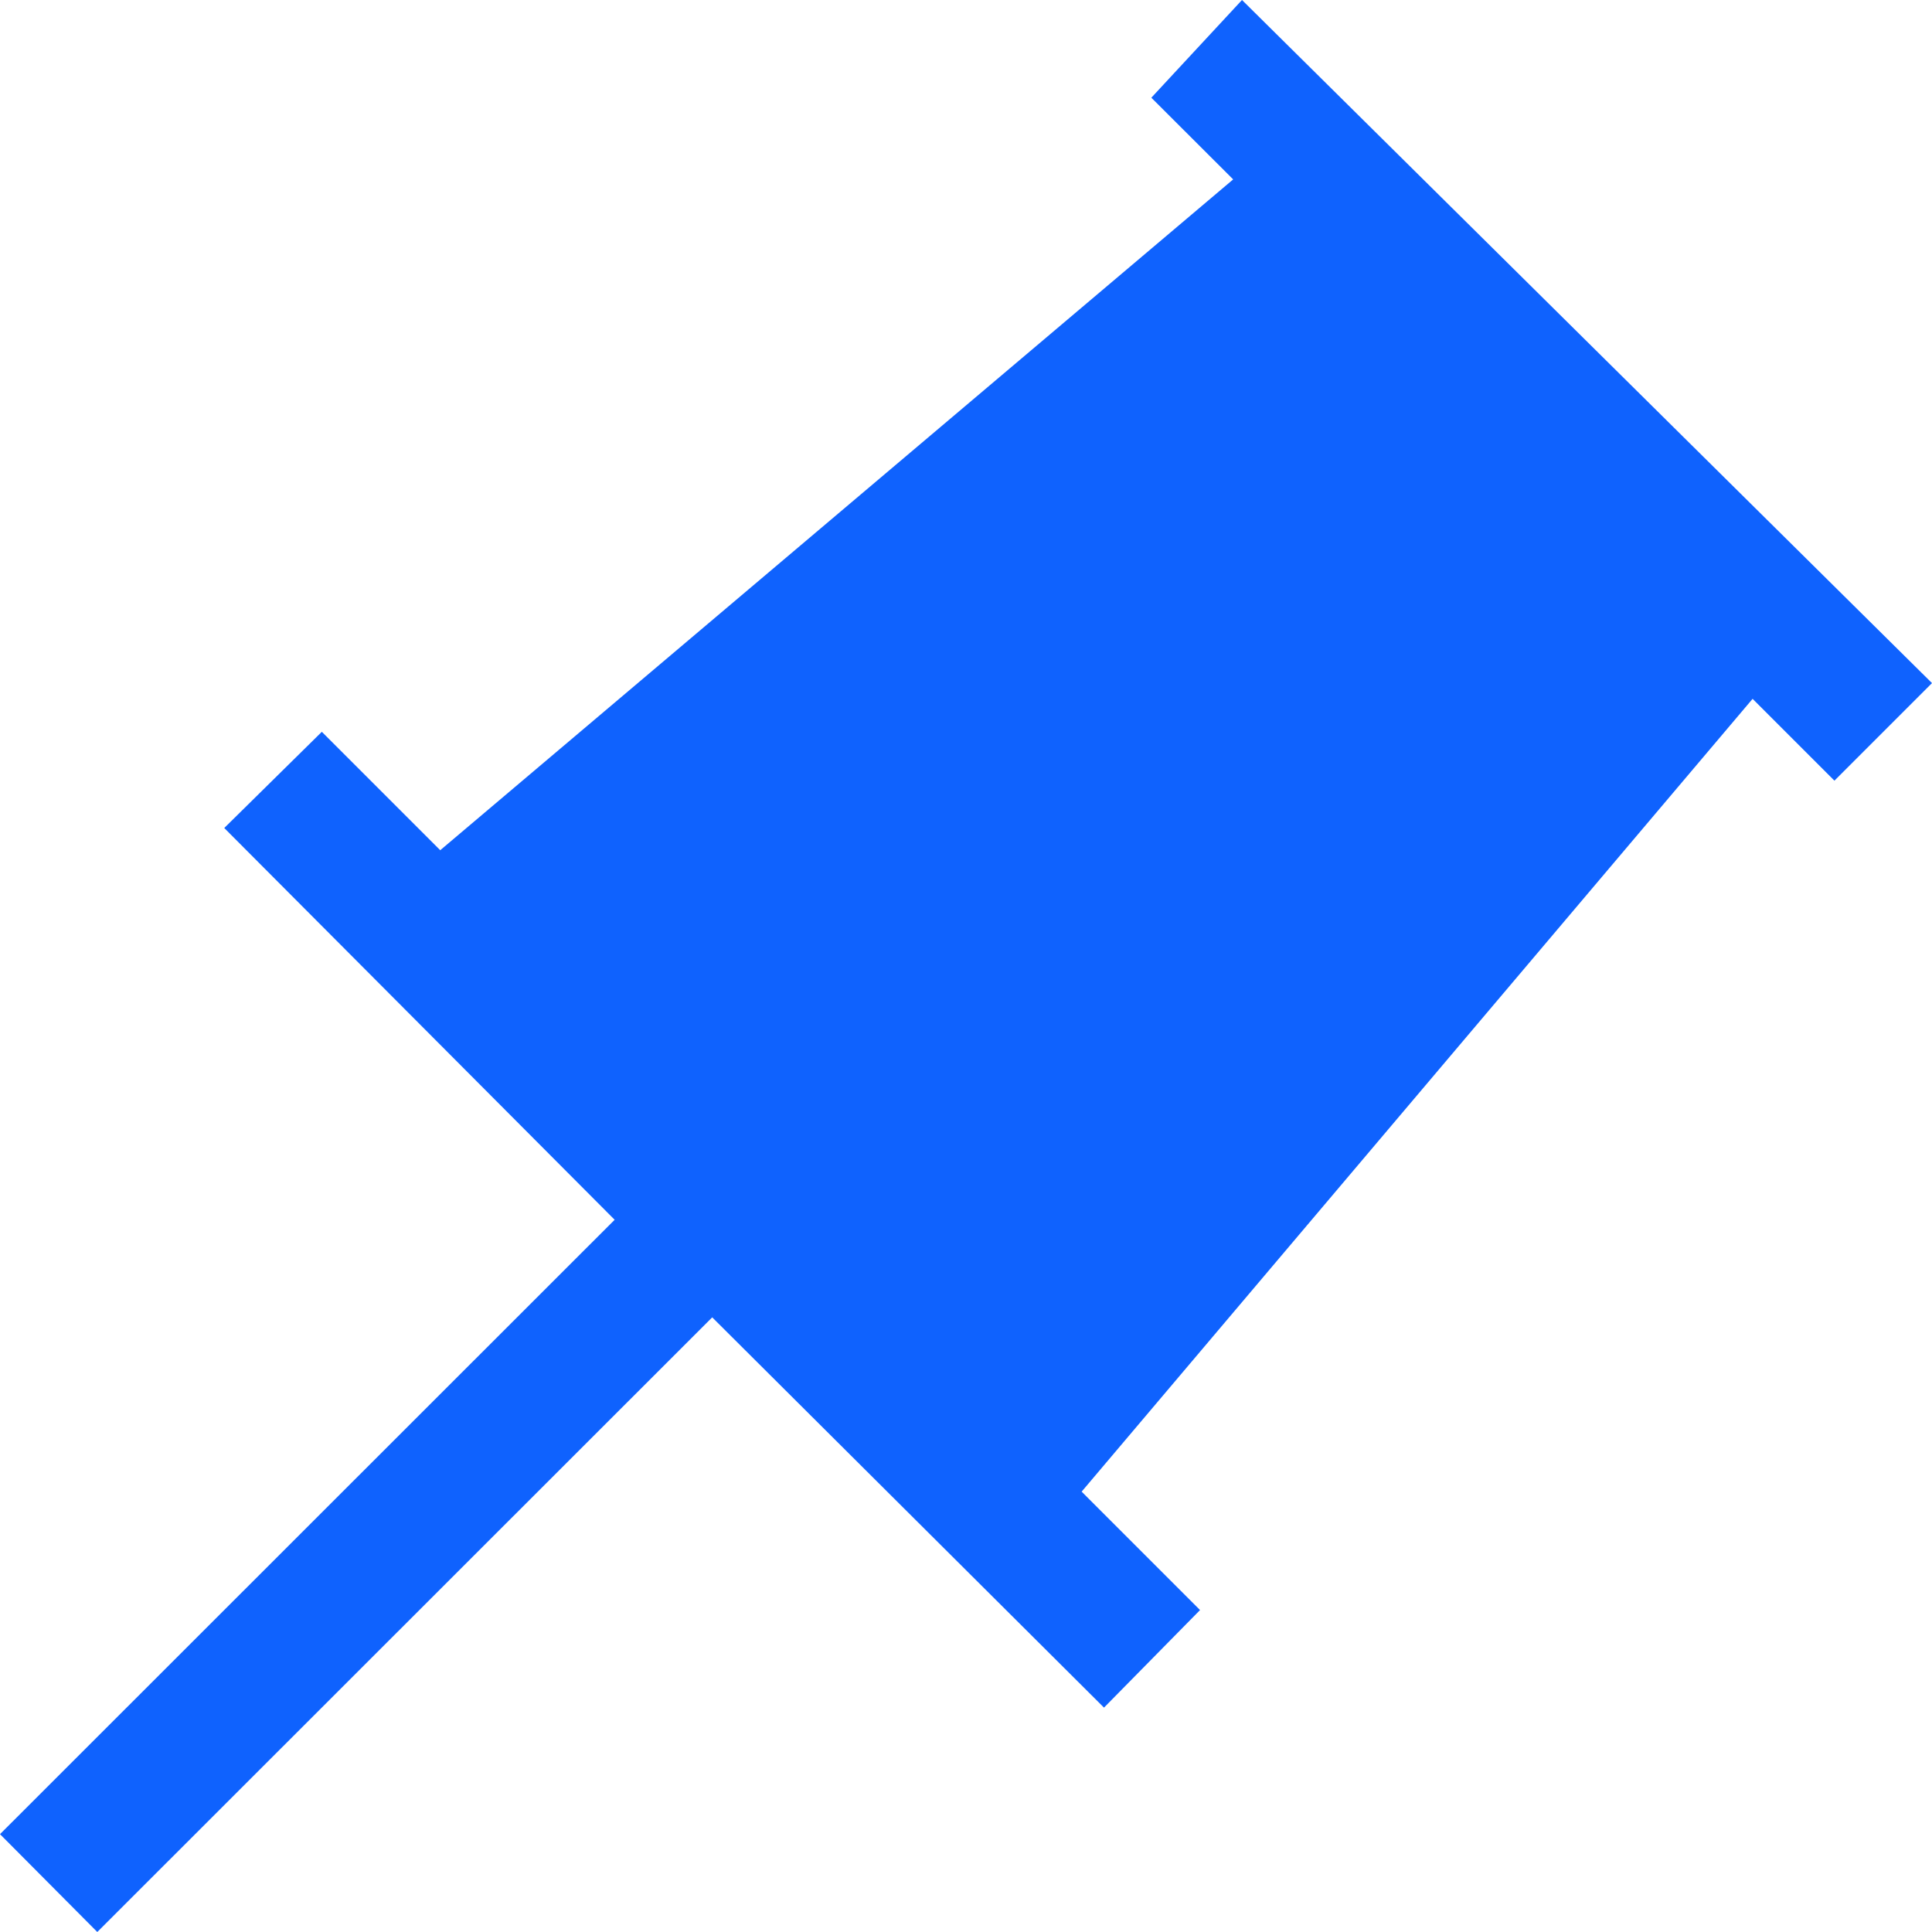
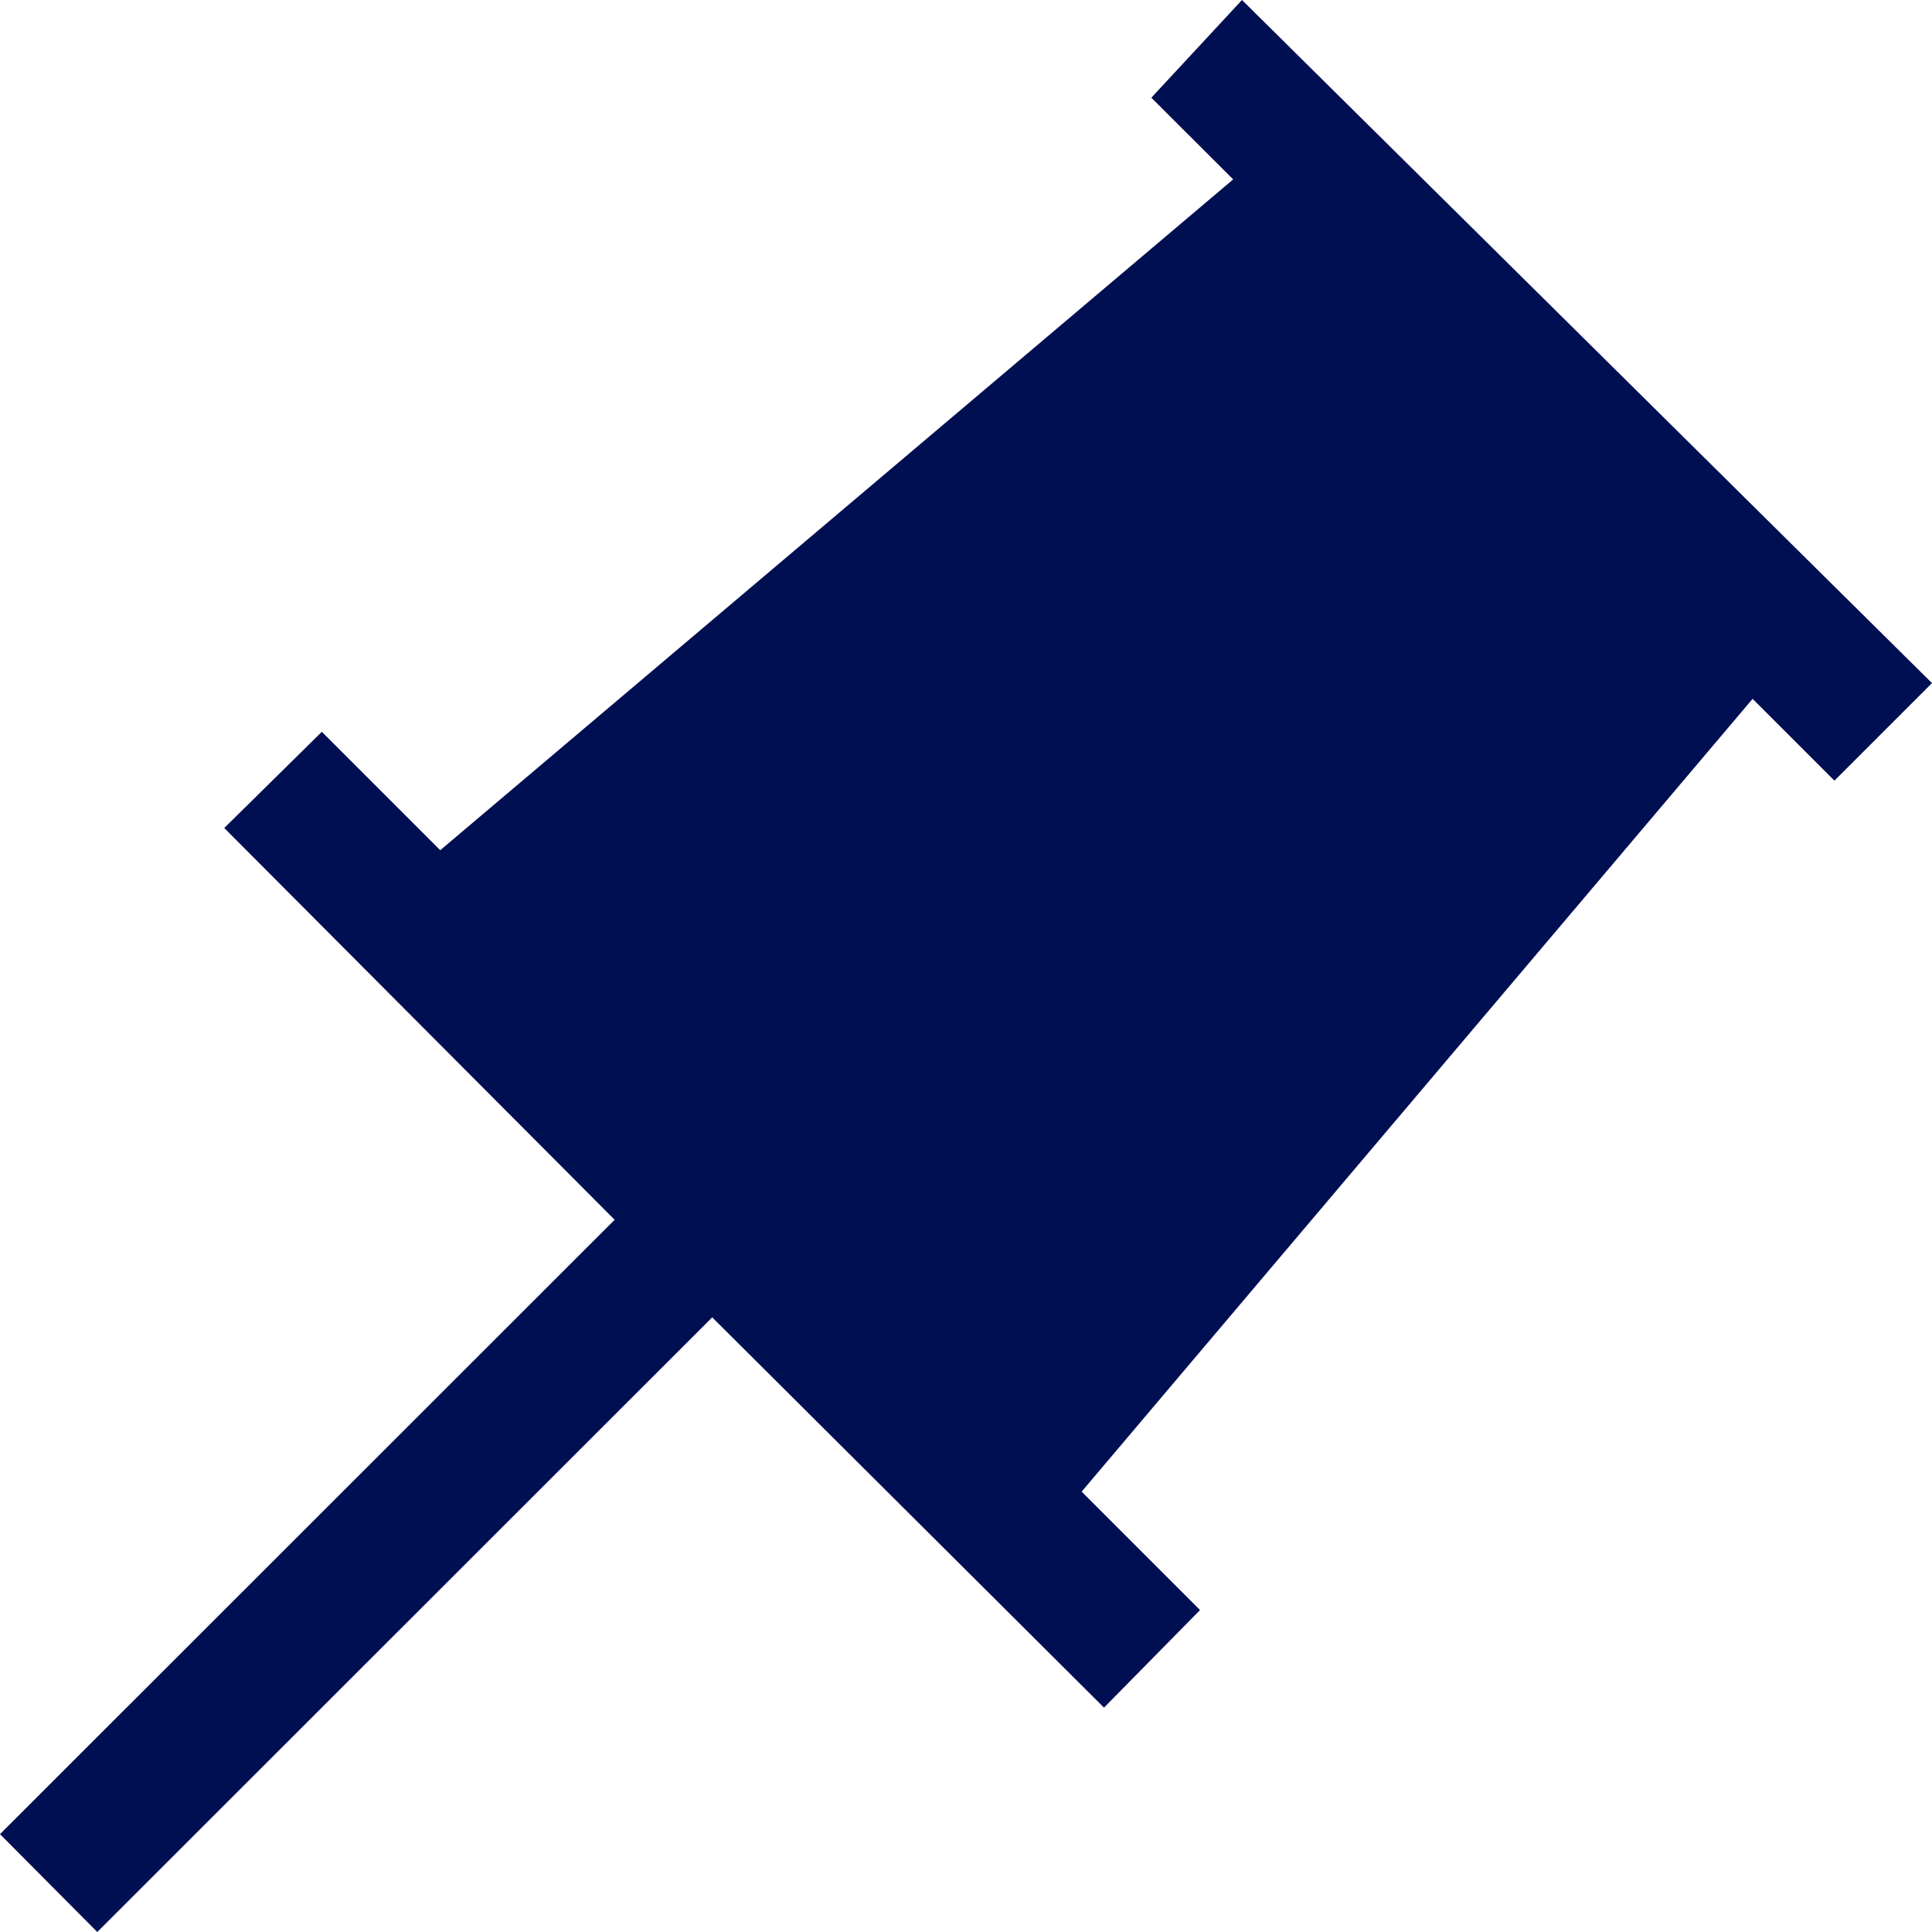
<svg xmlns="http://www.w3.org/2000/svg" width="14" height="14" viewBox="0 0 14 14" fill="none">
-   <path d="M13.293 5.657L14 4.95L9 0L8.343 0.708L8.936 1.3L3.19 6.161L2.332 5.303L1.625 6L4.454 8.839L0 13.291L0.705 14L5.161 9.546L8 12.374L8.696 11.667L7.838 10.809L12.7 5.064L13.293 5.657Z" fill="#0F62FE" />
+   <path d="M13.293 5.657L14 4.95L9 0L8.343 0.708L8.936 1.3L3.19 6.161L2.332 5.303L1.625 6L4.454 8.839L0 13.291L0.705 14L5.161 9.546L8 12.374L8.696 11.667L7.838 10.809L12.7 5.064L13.293 5.657Z" fill="#000E52" />
</svg>
